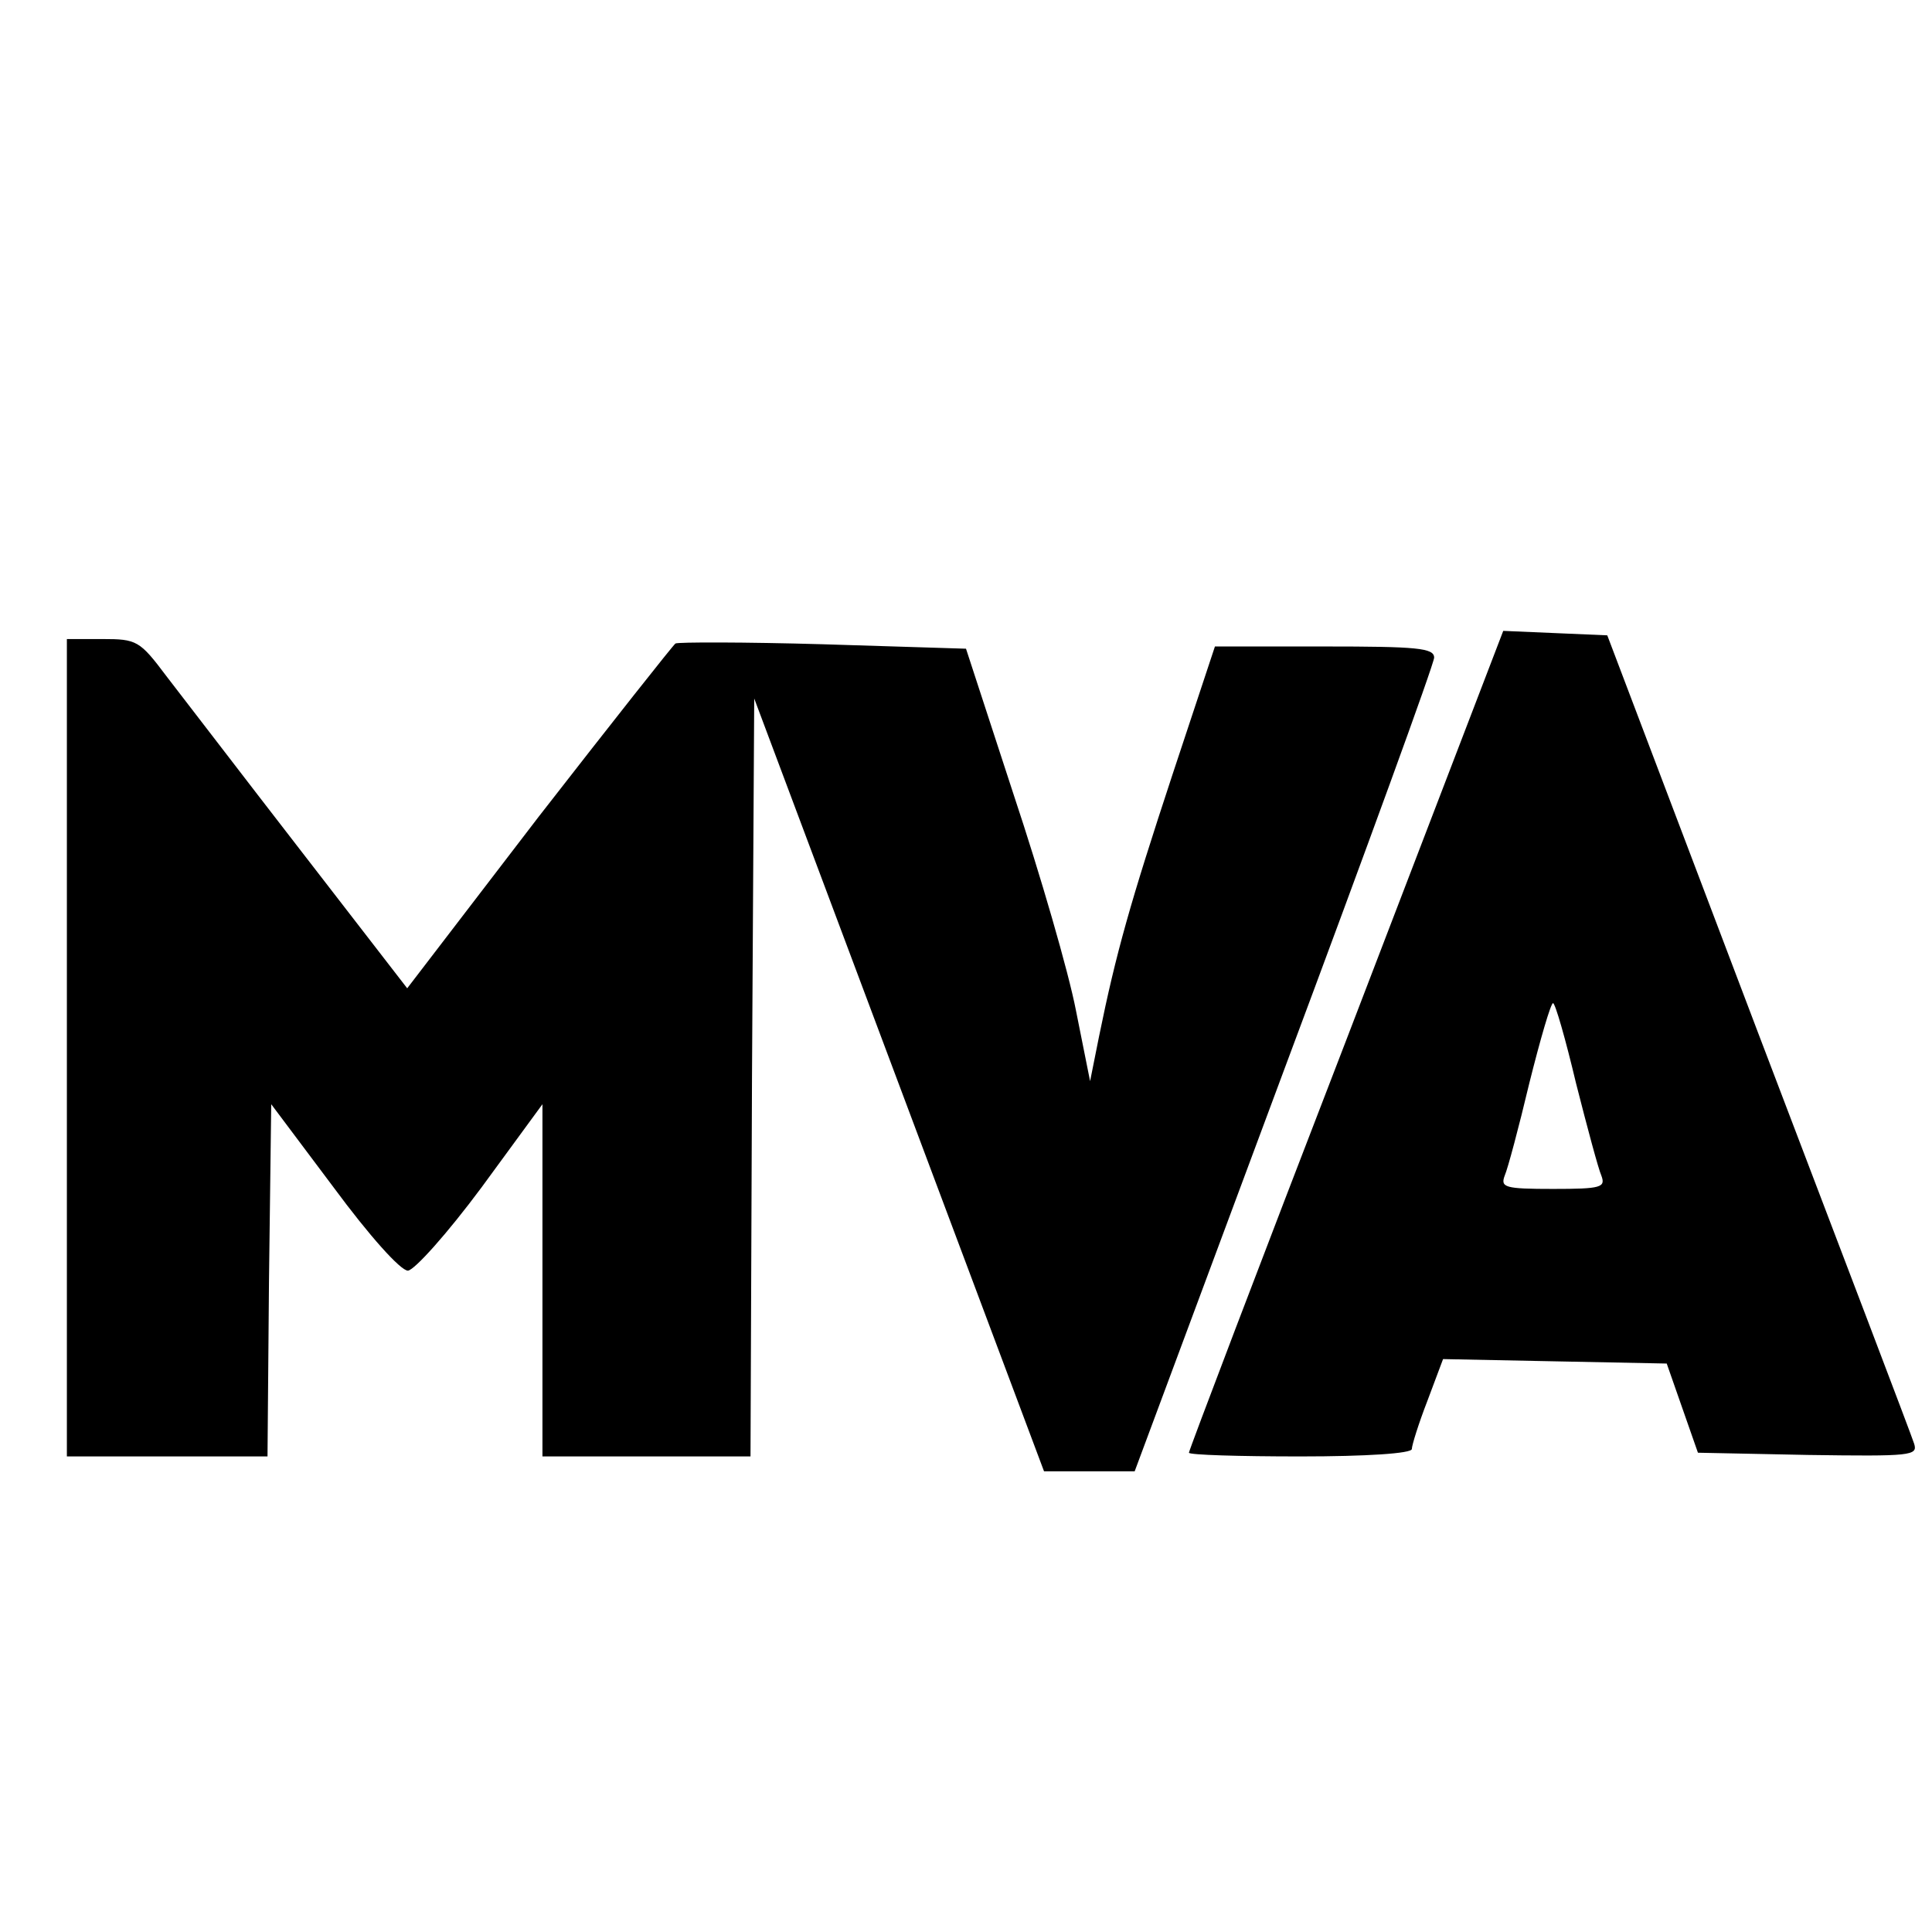
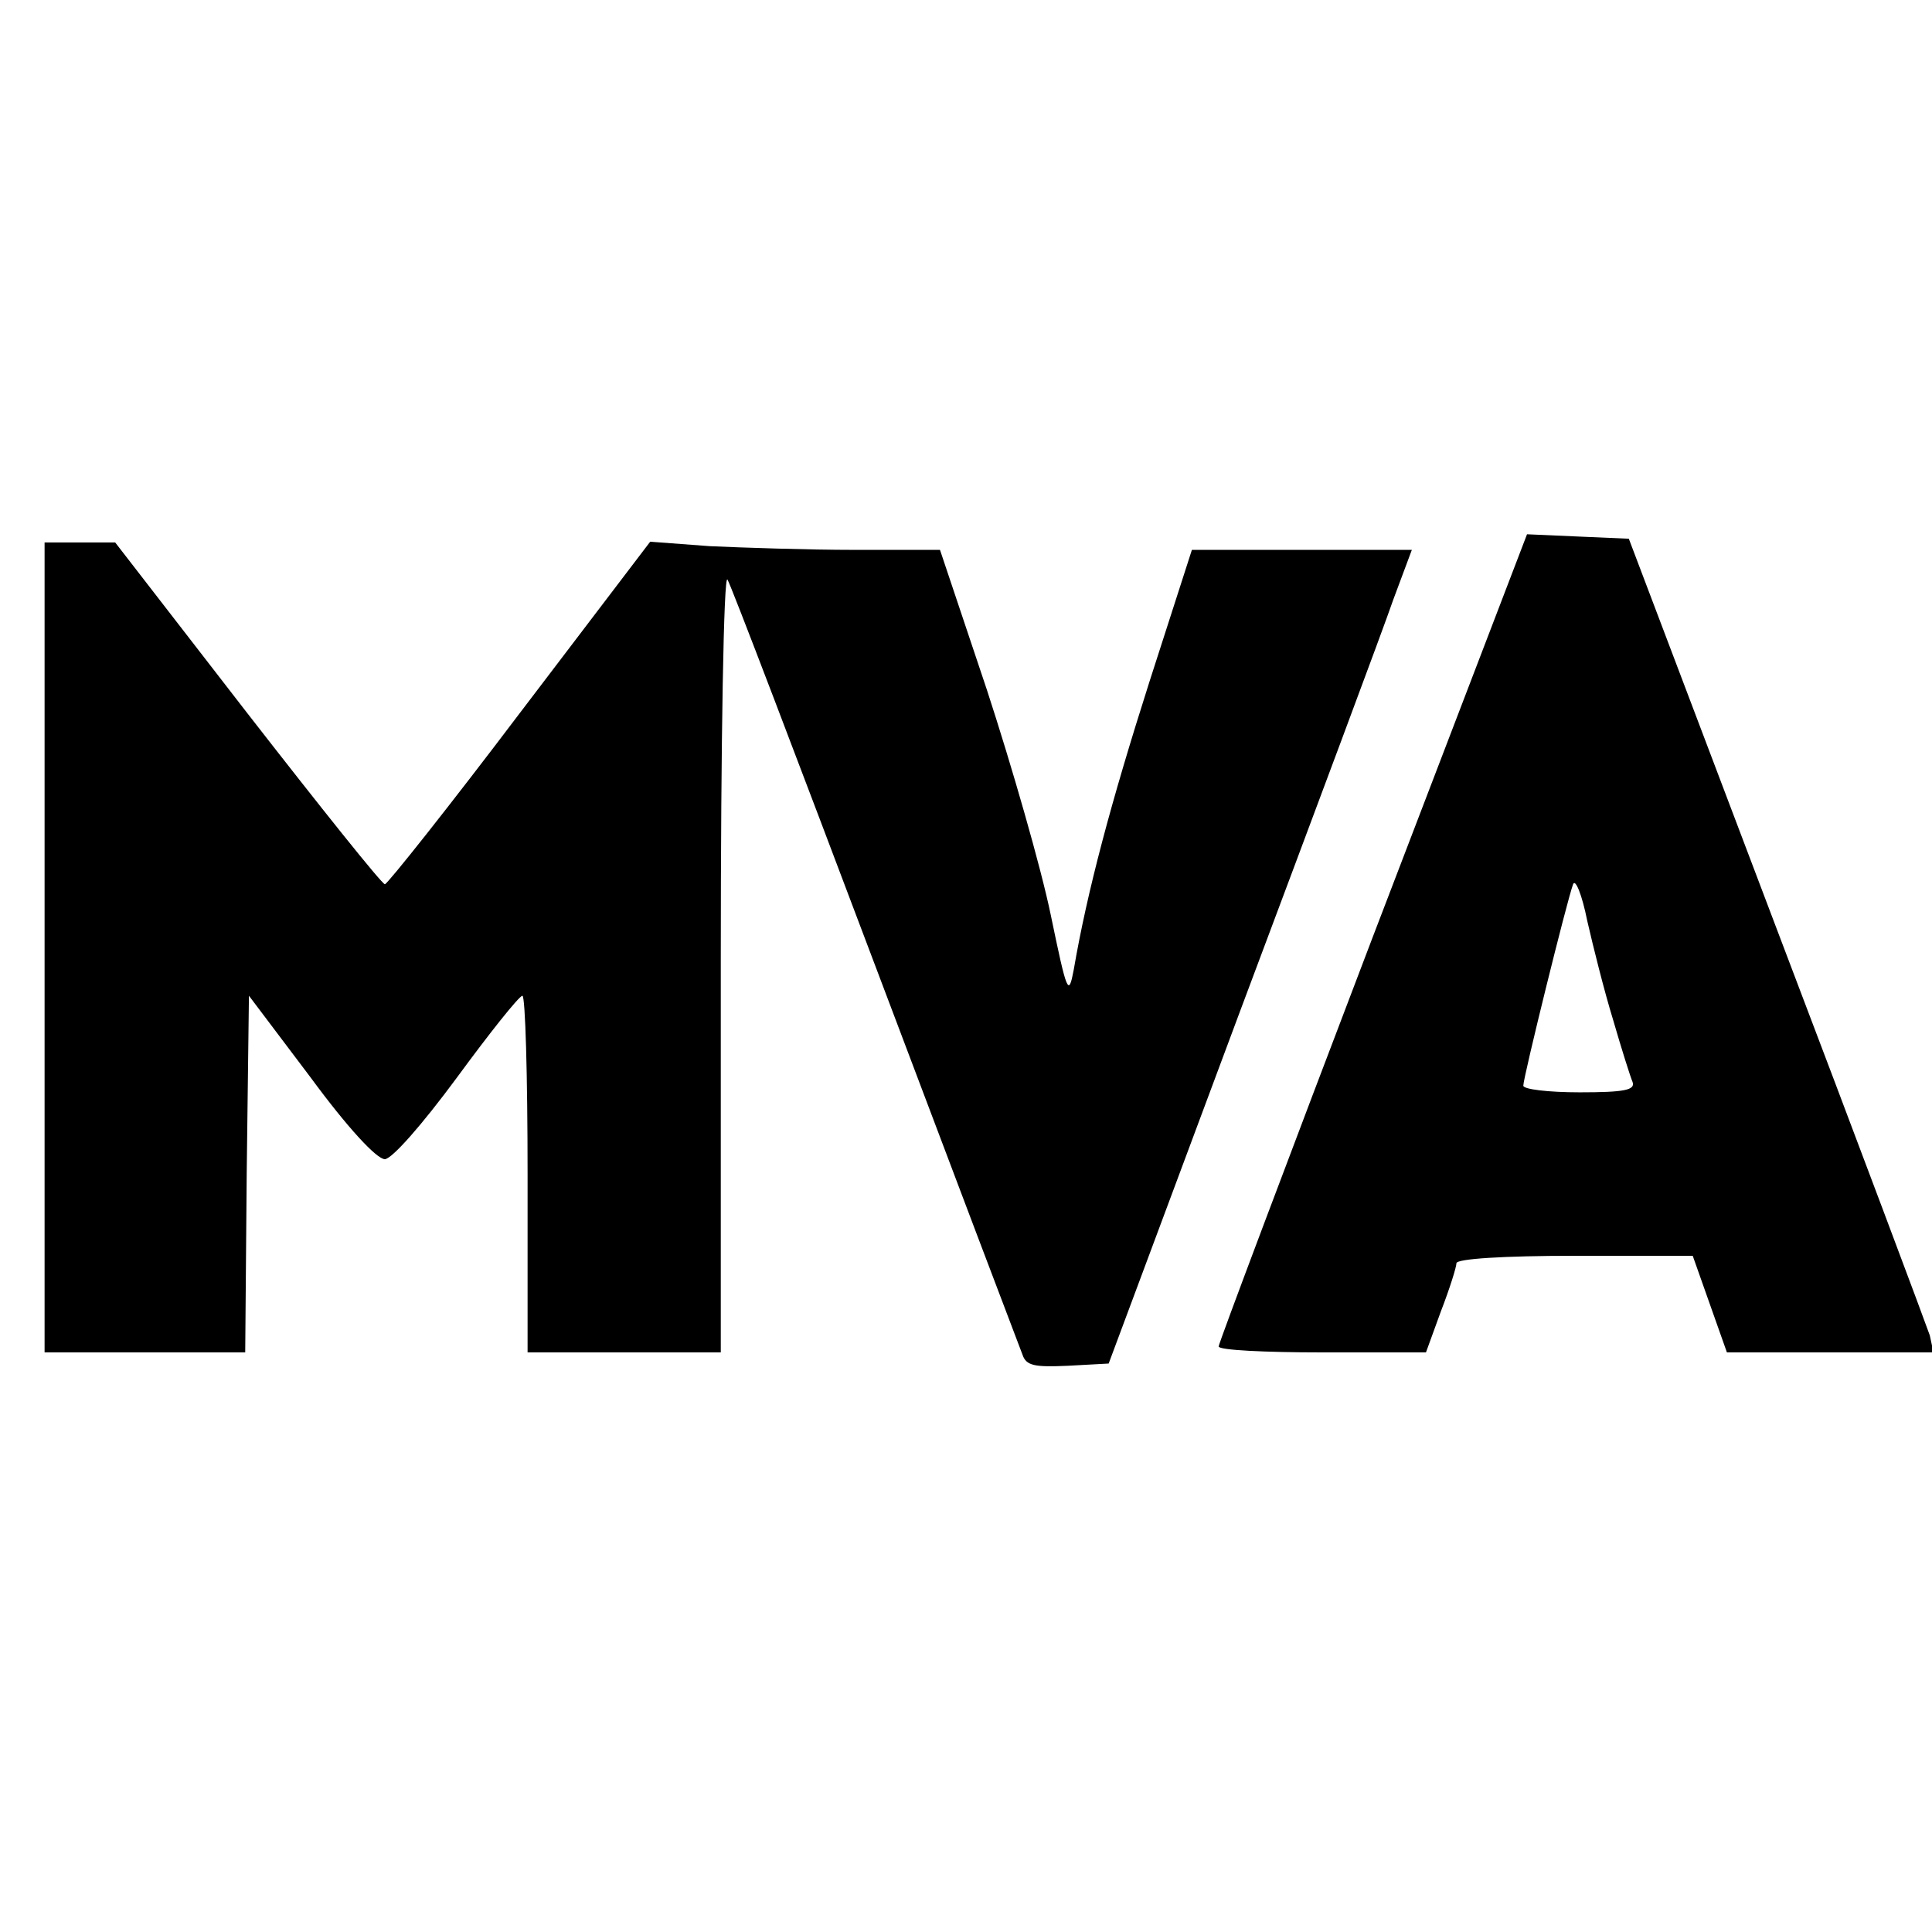
<svg xmlns="http://www.w3.org/2000/svg" version="1.0" width="260pt" height="260pt" viewBox="0 0 260 260" preserveAspectRatio="xMidYMid meet">
  <g transform="translate(0,260) scale(0.1,-0.1)" fill="#000000" stroke="none">
-     <path d="M1812 1201 c-117 -303 -212 -553 -212 -556 0 -3 68 -5 150 -5 89 0 150 4 150 10 0 5 9 34 21 65 l21 56 150 -3 151 -3 21 -60 21 -60 148 -3 c139 -2 148 -1 143 15 -3 10 -98 259 -210 553 l-203 535 -70 3 -70 3 -211 -550z m309 -59 c15 -59 30 -115 34 -124 6 -16 0 -18 -65 -18 -65 0 -71 2 -65 18 4 9 19 65 33 124 15 60 29 108 32 108 3 0 17 -49 31 -108z" />
-     <path d="M90 1190 l0 -550 135 0 135 0 2 237 3 237 84 -112 c48 -65 90 -112 100 -112 9 1 53 50 99 112 l82 112 0 -237 0 -237 140 0 140 0 2 510 3 510 195 -520 195 -520 61 0 61 0 201 540 c111 297 202 547 202 555 0 13 -23 15 -148 15 l-147 0 -57 -172 c-57 -173 -76 -240 -99 -353 l-12 -60 -19 95 c-10 52 -48 183 -84 291 l-64 196 -193 6 c-105 3 -195 3 -198 1 -3 -2 -86 -107 -184 -233 l-177 -231 -143 185 c-79 102 -160 208 -181 235 -36 48 -40 50 -86 50 l-48 0 0 -550z" />
+     <path d="M1847 1338 c-114 -299 -207 -546 -207 -550 0 -5 63 -8 139 -8 l140 0 20 55 c12 31 21 60 21 65 0 6 64 10 159 10 l159 0 23 -65 23 -65 139 0 139 0 -5 23 c-4 12 -96 258 -206 547 l-199 525 -69 3 -68 3 -208 -543z m324 -111 c11 -38 23 -76 26 -83 4 -11 -11 -14 -71 -14 -42 0 -76 4 -76 9 0 11 59 250 67 271 3 8 12 -14 19 -49 8 -35 23 -95 35 -134z" />
+     <path d="M60 1325 l0 -545 135 0 135 0 2 240 3 240 83 -110 c50 -68 89 -110 100 -110 10 1 49 45 97 110 44 60 83 109 88 110 4 0 7 -108 7 -240 l0 -240 130 0 130 0 0 528 c0 299 4 521 9 512 5 -8 94 -242 199 -520 105 -278 194 -513 198 -523 5 -15 16 -17 61 -15 l55 3 179 480 c99 264 191 510 204 548 l25 67 -148 0 -148 0 -57 -177 c-52 -163 -84 -283 -102 -388 -7 -37 -9 -32 -31 74 -13 63 -52 199 -86 303 l-63 188 -115 0 c-63 0 -151 3 -195 5 l-80 6 -175 -230 c-96 -127 -178 -230 -182 -231 -4 0 -87 104 -185 230 l-178 230 -47 0 -48 0 0 -545z" />
  </g>
</svg>
